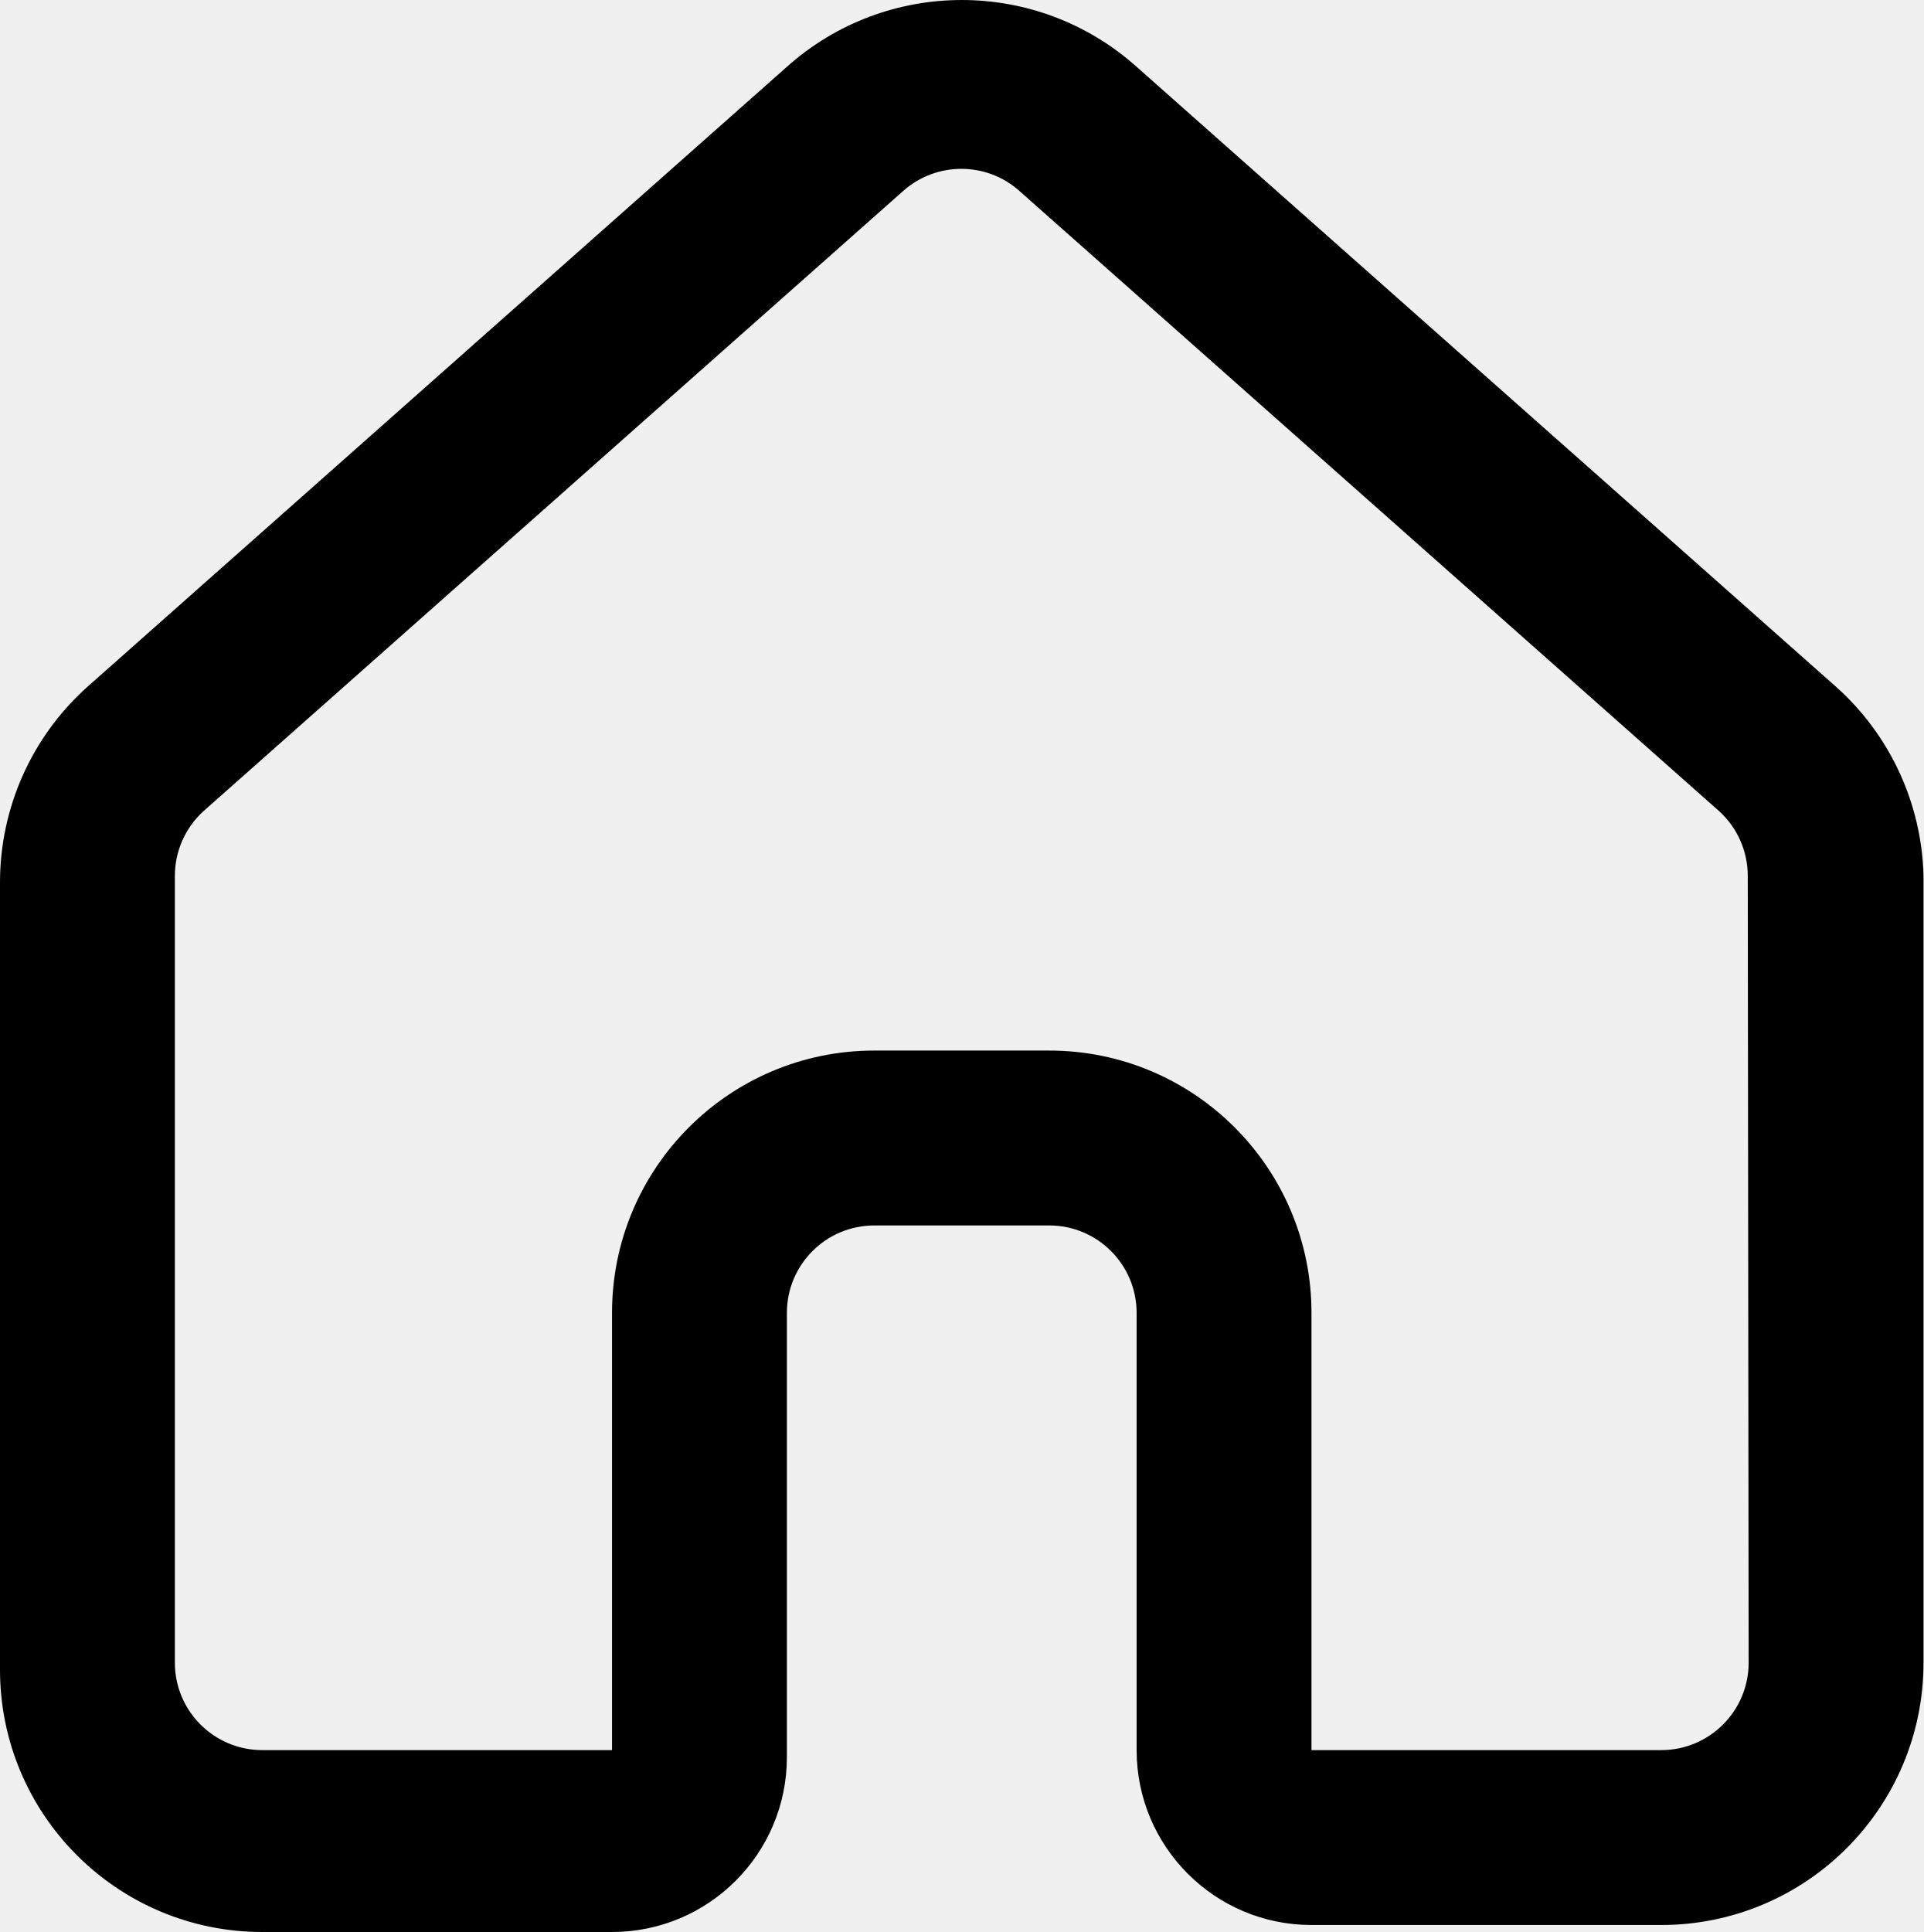
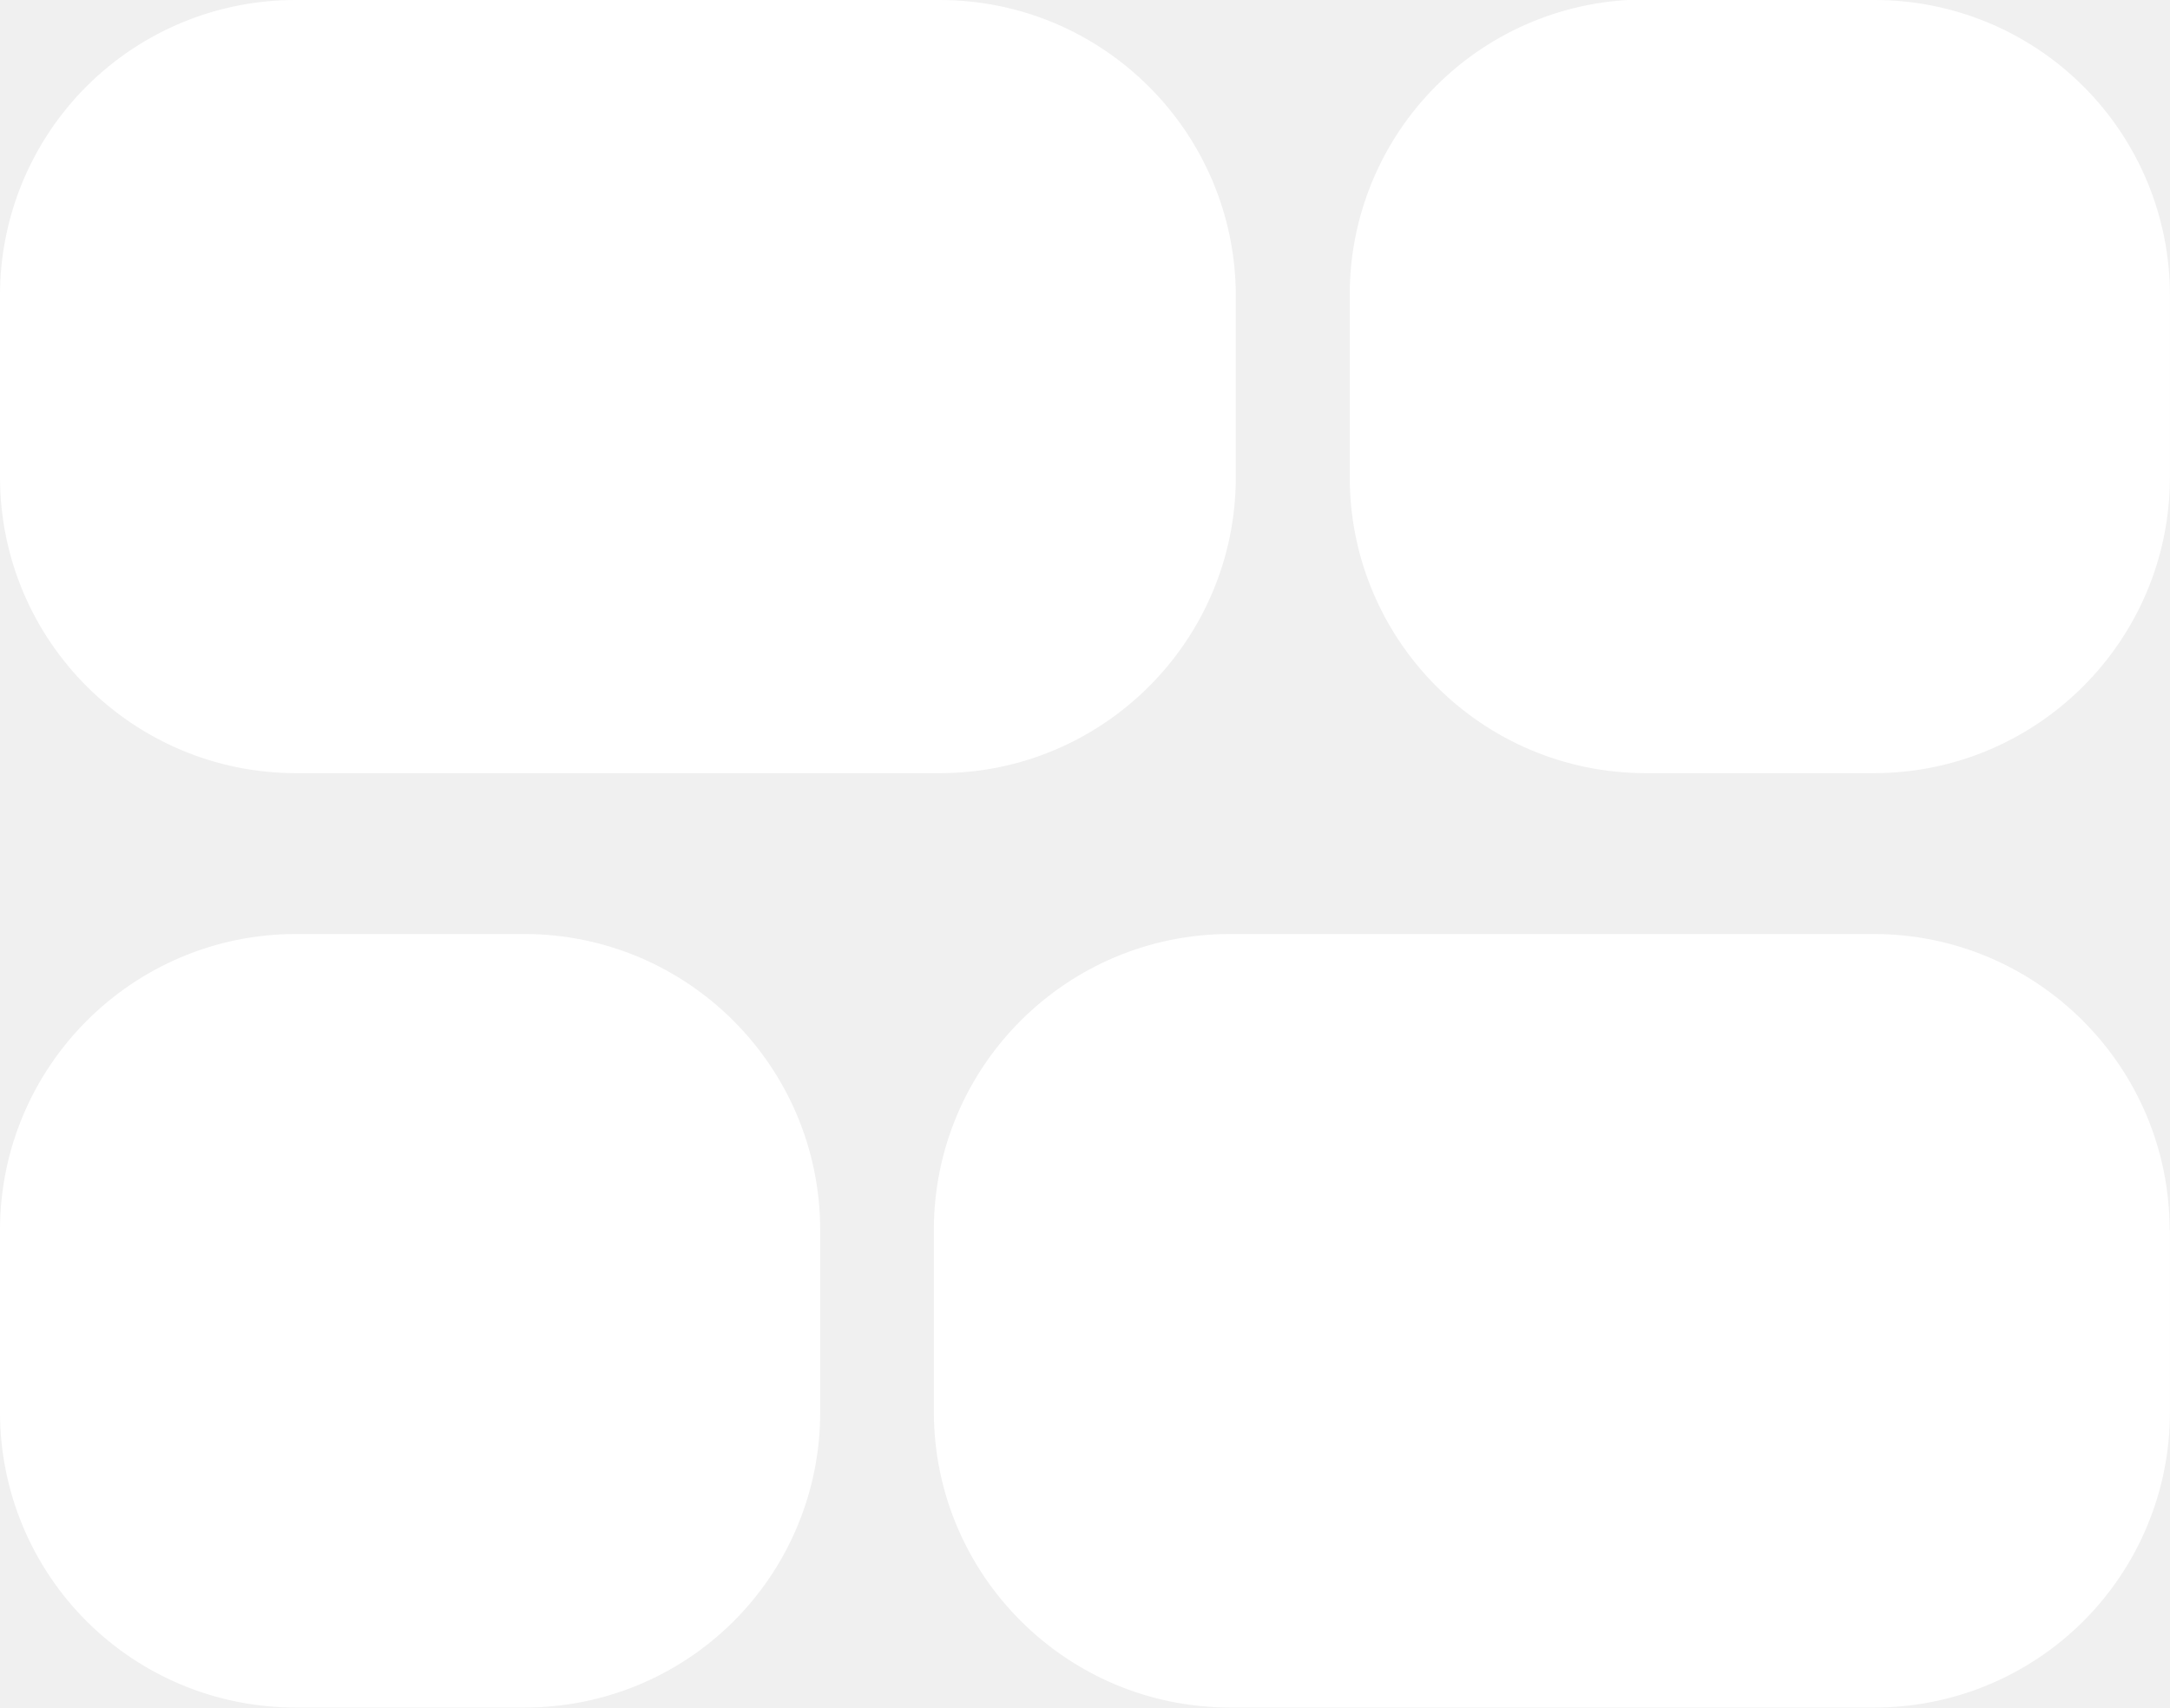
- <svg xmlns="http://www.w3.org/2000/svg" width="22" height="22.094" viewBox="0 0 22 22.094">
-   <g id="Layer_1" data-name="Layer 1" transform="translate(-5 -4.986)">
-     <path id="Path_10685" data-name="Path 10685" d="M26,12.84,18,5.75a3,3,0,0,0-4,0L6,12.84a3,3,0,0,0-1,2.24v9a3,3,0,0,0,3,3h4a2,2,0,0,0,2-2V20a1,1,0,0,1,1-1h2a1,1,0,0,1,1,1v5a2,2,0,0,0,2,2h4a3,3,0,0,0,3-3V15a3,3,0,0,0-1-2.16ZM25,24a1,1,0,0,1-1,1H20V20a3,3,0,0,0-3-3H15a3,3,0,0,0-3,3v5H8a1,1,0,0,1-1-1V15a1,1,0,0,1,.33-.74l8-7.09a1,1,0,0,1,1.33,0l8,7.09a1,1,0,0,1,.33.74Z" fill="current" />
-   </g>
+ <svg xmlns="http://www.w3.org/2000/svg" id="noun-dashboard-6697547" width="30.288" height="23.837" viewBox="0 0 30.288 23.837">
+   <path id="Path_13978" data-name="Path 13978" d="M38.619,34.379v2.544a4.12,4.12,0,0,1-4.134,4.12H25.5a4.135,4.135,0,0,1-4.134-4.12V34.379A4.135,4.135,0,0,1,25.5,30.245h8.981a4.135,4.135,0,0,1,4.134,4.134ZM15.646,30.245h-3.18a4.135,4.135,0,0,0-4.134,4.134v2.544a4.12,4.12,0,0,0,4.134,4.12h3.18a4.118,4.118,0,0,0,4.134-4.12V34.379a4.135,4.135,0,0,0-4.134-4.134ZM12.466,28h8.981a4.135,4.135,0,0,0,4.134-4.134V21.327a4.135,4.135,0,0,0-4.134-4.12H12.466a4.12,4.12,0,0,0-4.134,4.12v2.544A4.135,4.135,0,0,0,12.466,28Zm22.019-10.8h-3.18a4.118,4.118,0,0,0-4.134,4.12v2.544A4.134,4.134,0,0,0,31.305,28h3.18a4.135,4.135,0,0,0,4.134-4.134V21.327a4.12,4.12,0,0,0-4.134-4.12Z" transform="translate(-8.332 -17.207)" fill="#fff" />
</svg>
